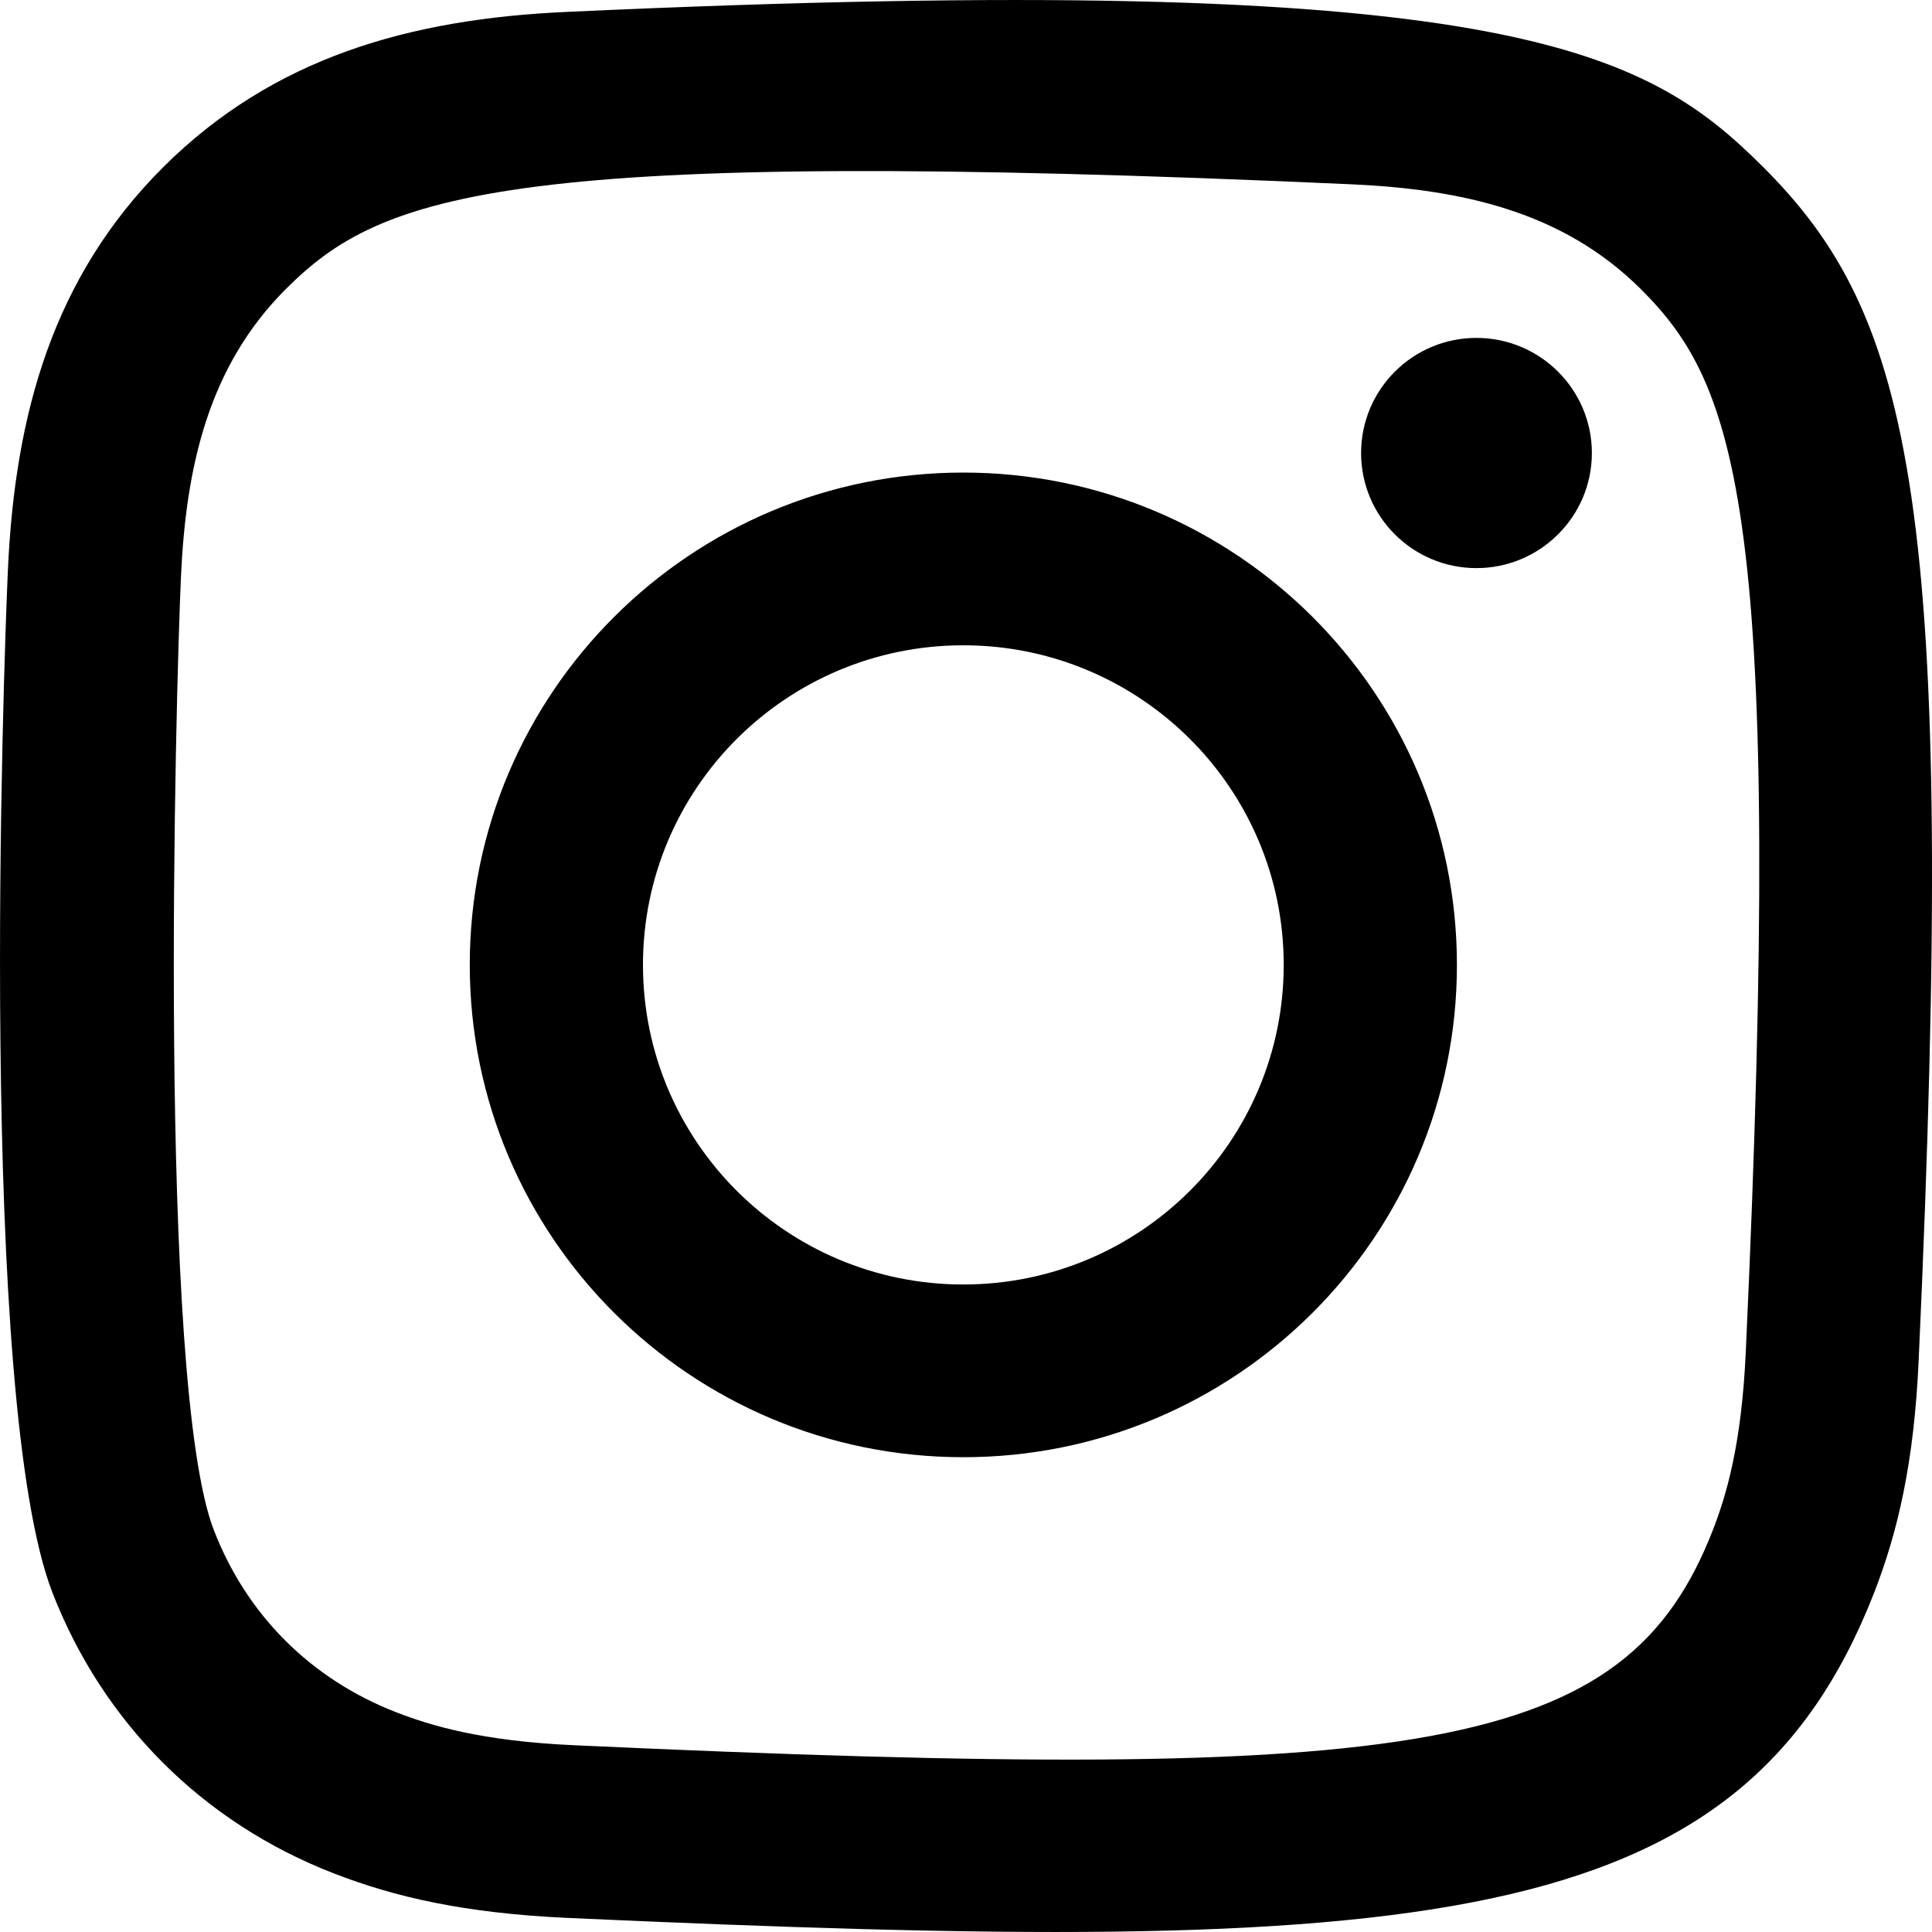
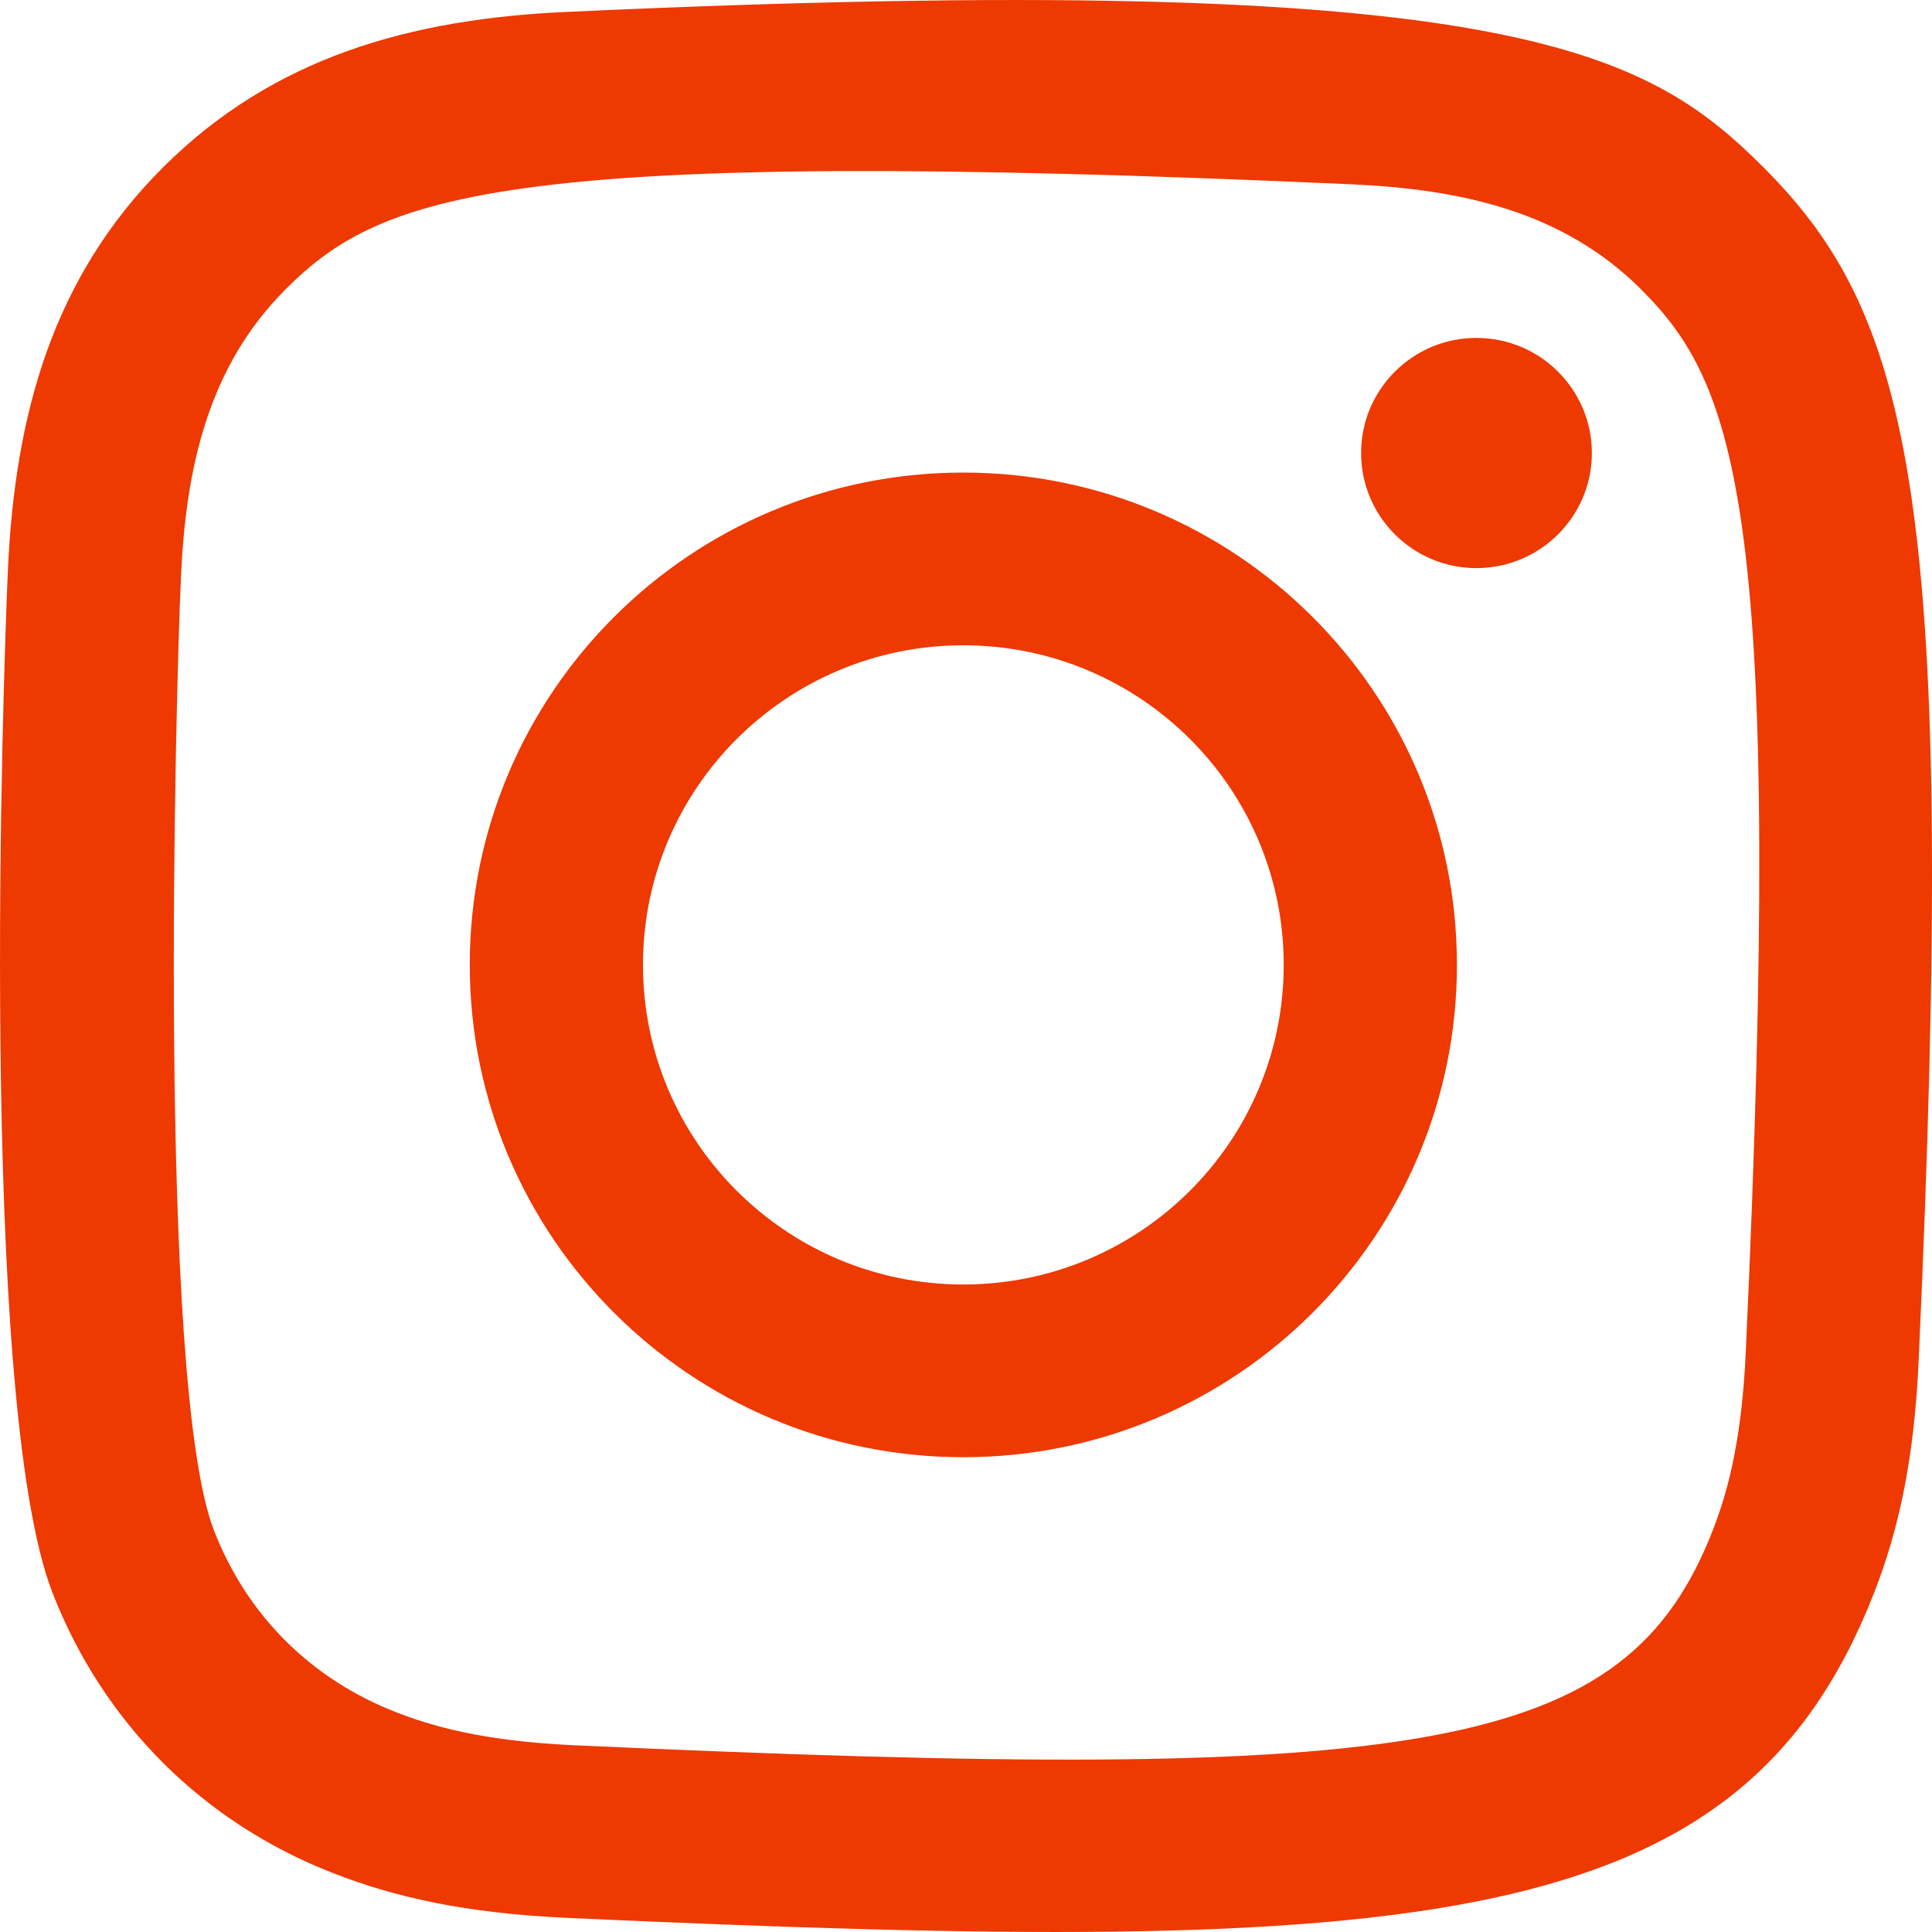
- <svg xmlns="http://www.w3.org/2000/svg" width="800px" height="800px" viewBox="0 0 20 20" version="1.1">
-   <defs>
- 
- </defs>
-   <g id="Page-1" stroke="none" stroke-width="1" fill="none" fill-rule="evenodd">
-     <g id="Dribbble-Light-Preview" transform="translate(-340, -7439)" fill="#000000">
-       <g id="icons" transform="translate(56, 160)">
-         <path d="M289.87,7279.123 C288.242,7279.196 286.831,7279.594 285.691,7280.729 C284.548,7281.869 284.155,7283.286 284.082,7284.897 C284.036,7285.902 283.768,7293.498 284.544,7295.49 C285.068,7296.834 286.098,7297.867 287.455,7298.393 C288.088,7298.639 288.81,7298.805 289.87,7298.854 C298.73,7299.255 302.015,7299.037 303.4,7295.49 C303.646,7294.859 303.815,7294.137 303.862,7293.08 C304.267,7284.197 303.796,7282.271 302.252,7280.729 C301.027,7279.507 299.586,7278.675 289.87,7279.123 M289.951,7297.067 C288.981,7297.024 288.455,7296.862 288.103,7296.726 C287.22,7296.383 286.556,7295.722 286.215,7294.843 C285.624,7293.329 285.82,7286.14 285.873,7284.977 C285.924,7283.837 286.155,7282.796 286.959,7281.992 C287.954,7281 289.24,7280.513 297.993,7280.908 C299.135,7280.96 300.179,7281.19 300.985,7281.992 C301.98,7282.985 302.474,7284.28 302.072,7293 C302.028,7293.968 301.866,7294.493 301.73,7294.843 C300.829,7297.151 298.757,7297.471 289.951,7297.067 M298.09,7283.69 C298.09,7284.347 298.624,7284.881 299.284,7284.881 C299.943,7284.881 300.479,7284.347 300.479,7283.69 C300.479,7283.032 299.943,7282.498 299.284,7282.498 C298.624,7282.498 298.09,7283.032 298.09,7283.69 M288.863,7288.988 C288.863,7291.803 291.15,7294.085 293.972,7294.085 C296.794,7294.085 299.082,7291.803 299.082,7288.988 C299.082,7286.173 296.794,7283.892 293.972,7283.892 C291.15,7283.892 288.863,7286.173 288.863,7288.988 M290.656,7288.988 C290.656,7287.162 292.14,7285.68 293.972,7285.68 C295.804,7285.68 297.289,7287.162 297.289,7288.988 C297.289,7290.815 295.804,7292.297 293.972,7292.297 C292.14,7292.297 290.656,7290.815 290.656,7288.988" id="instagram-[#167]">
- 
- </path>
+ <svg xmlns="http://www.w3.org/2000/svg" width="800px" height="800px" viewBox="0 0 20 20" version="1.1" fill="#ee3900" stroke="#ee3900">
+   <g id="SVGRepo_bgCarrier" stroke-width="0" />
+   <g id="SVGRepo_tracerCarrier" stroke-linecap="round" stroke-linejoin="round" />
+   <g id="SVGRepo_iconCarrier">
+     <defs> </defs>
+     <g id="Page-1" stroke="none" stroke-width="1" fill="none" fill-rule="evenodd">
+       <g id="Dribbble-Light-Preview" transform="translate(-340, -7439)" fill="#ee3900">
+         <g id="icons" transform="translate(56, 160)">
+           <path d="M289.87,7279.123 C288.242,7279.196 286.831,7279.594 285.691,7280.729 C284.548,7281.869 284.155,7283.286 284.082,7284.897 C284.036,7285.902 283.768,7293.498 284.544,7295.49 C285.068,7296.834 286.098,7297.867 287.455,7298.393 C288.088,7298.639 288.81,7298.805 289.87,7298.854 C298.73,7299.255 302.015,7299.037 303.4,7295.49 C303.646,7294.859 303.815,7294.137 303.862,7293.08 C304.267,7284.197 303.796,7282.271 302.252,7280.729 C301.027,7279.507 299.586,7278.675 289.87,7279.123 M289.951,7297.067 C288.981,7297.024 288.455,7296.862 288.103,7296.726 C287.22,7296.383 286.556,7295.722 286.215,7294.843 C285.624,7293.329 285.82,7286.14 285.873,7284.977 C285.924,7283.837 286.155,7282.796 286.959,7281.992 C287.954,7281 289.24,7280.513 297.993,7280.908 C299.135,7280.96 300.179,7281.19 300.985,7281.992 C301.98,7282.985 302.474,7284.28 302.072,7293 C302.028,7293.968 301.866,7294.493 301.73,7294.843 C300.829,7297.151 298.757,7297.471 289.951,7297.067 M298.09,7283.69 C298.09,7284.347 298.624,7284.881 299.284,7284.881 C299.943,7284.881 300.479,7284.347 300.479,7283.69 C300.479,7283.032 299.943,7282.498 299.284,7282.498 C298.624,7282.498 298.09,7283.032 298.09,7283.69 M288.863,7288.988 C288.863,7291.803 291.15,7294.085 293.972,7294.085 C296.794,7294.085 299.082,7291.803 299.082,7288.988 C299.082,7286.173 296.794,7283.892 293.972,7283.892 C291.15,7283.892 288.863,7286.173 288.863,7288.988 M290.656,7288.988 C290.656,7287.162 292.14,7285.68 293.972,7285.68 C295.804,7285.68 297.289,7287.162 297.289,7288.988 C297.289,7290.815 295.804,7292.297 293.972,7292.297 C292.14,7292.297 290.656,7290.815 290.656,7288.988" id="instagram-[#ee3900]"> </path>
+         </g>
      </g>
    </g>
  </g>
</svg>
